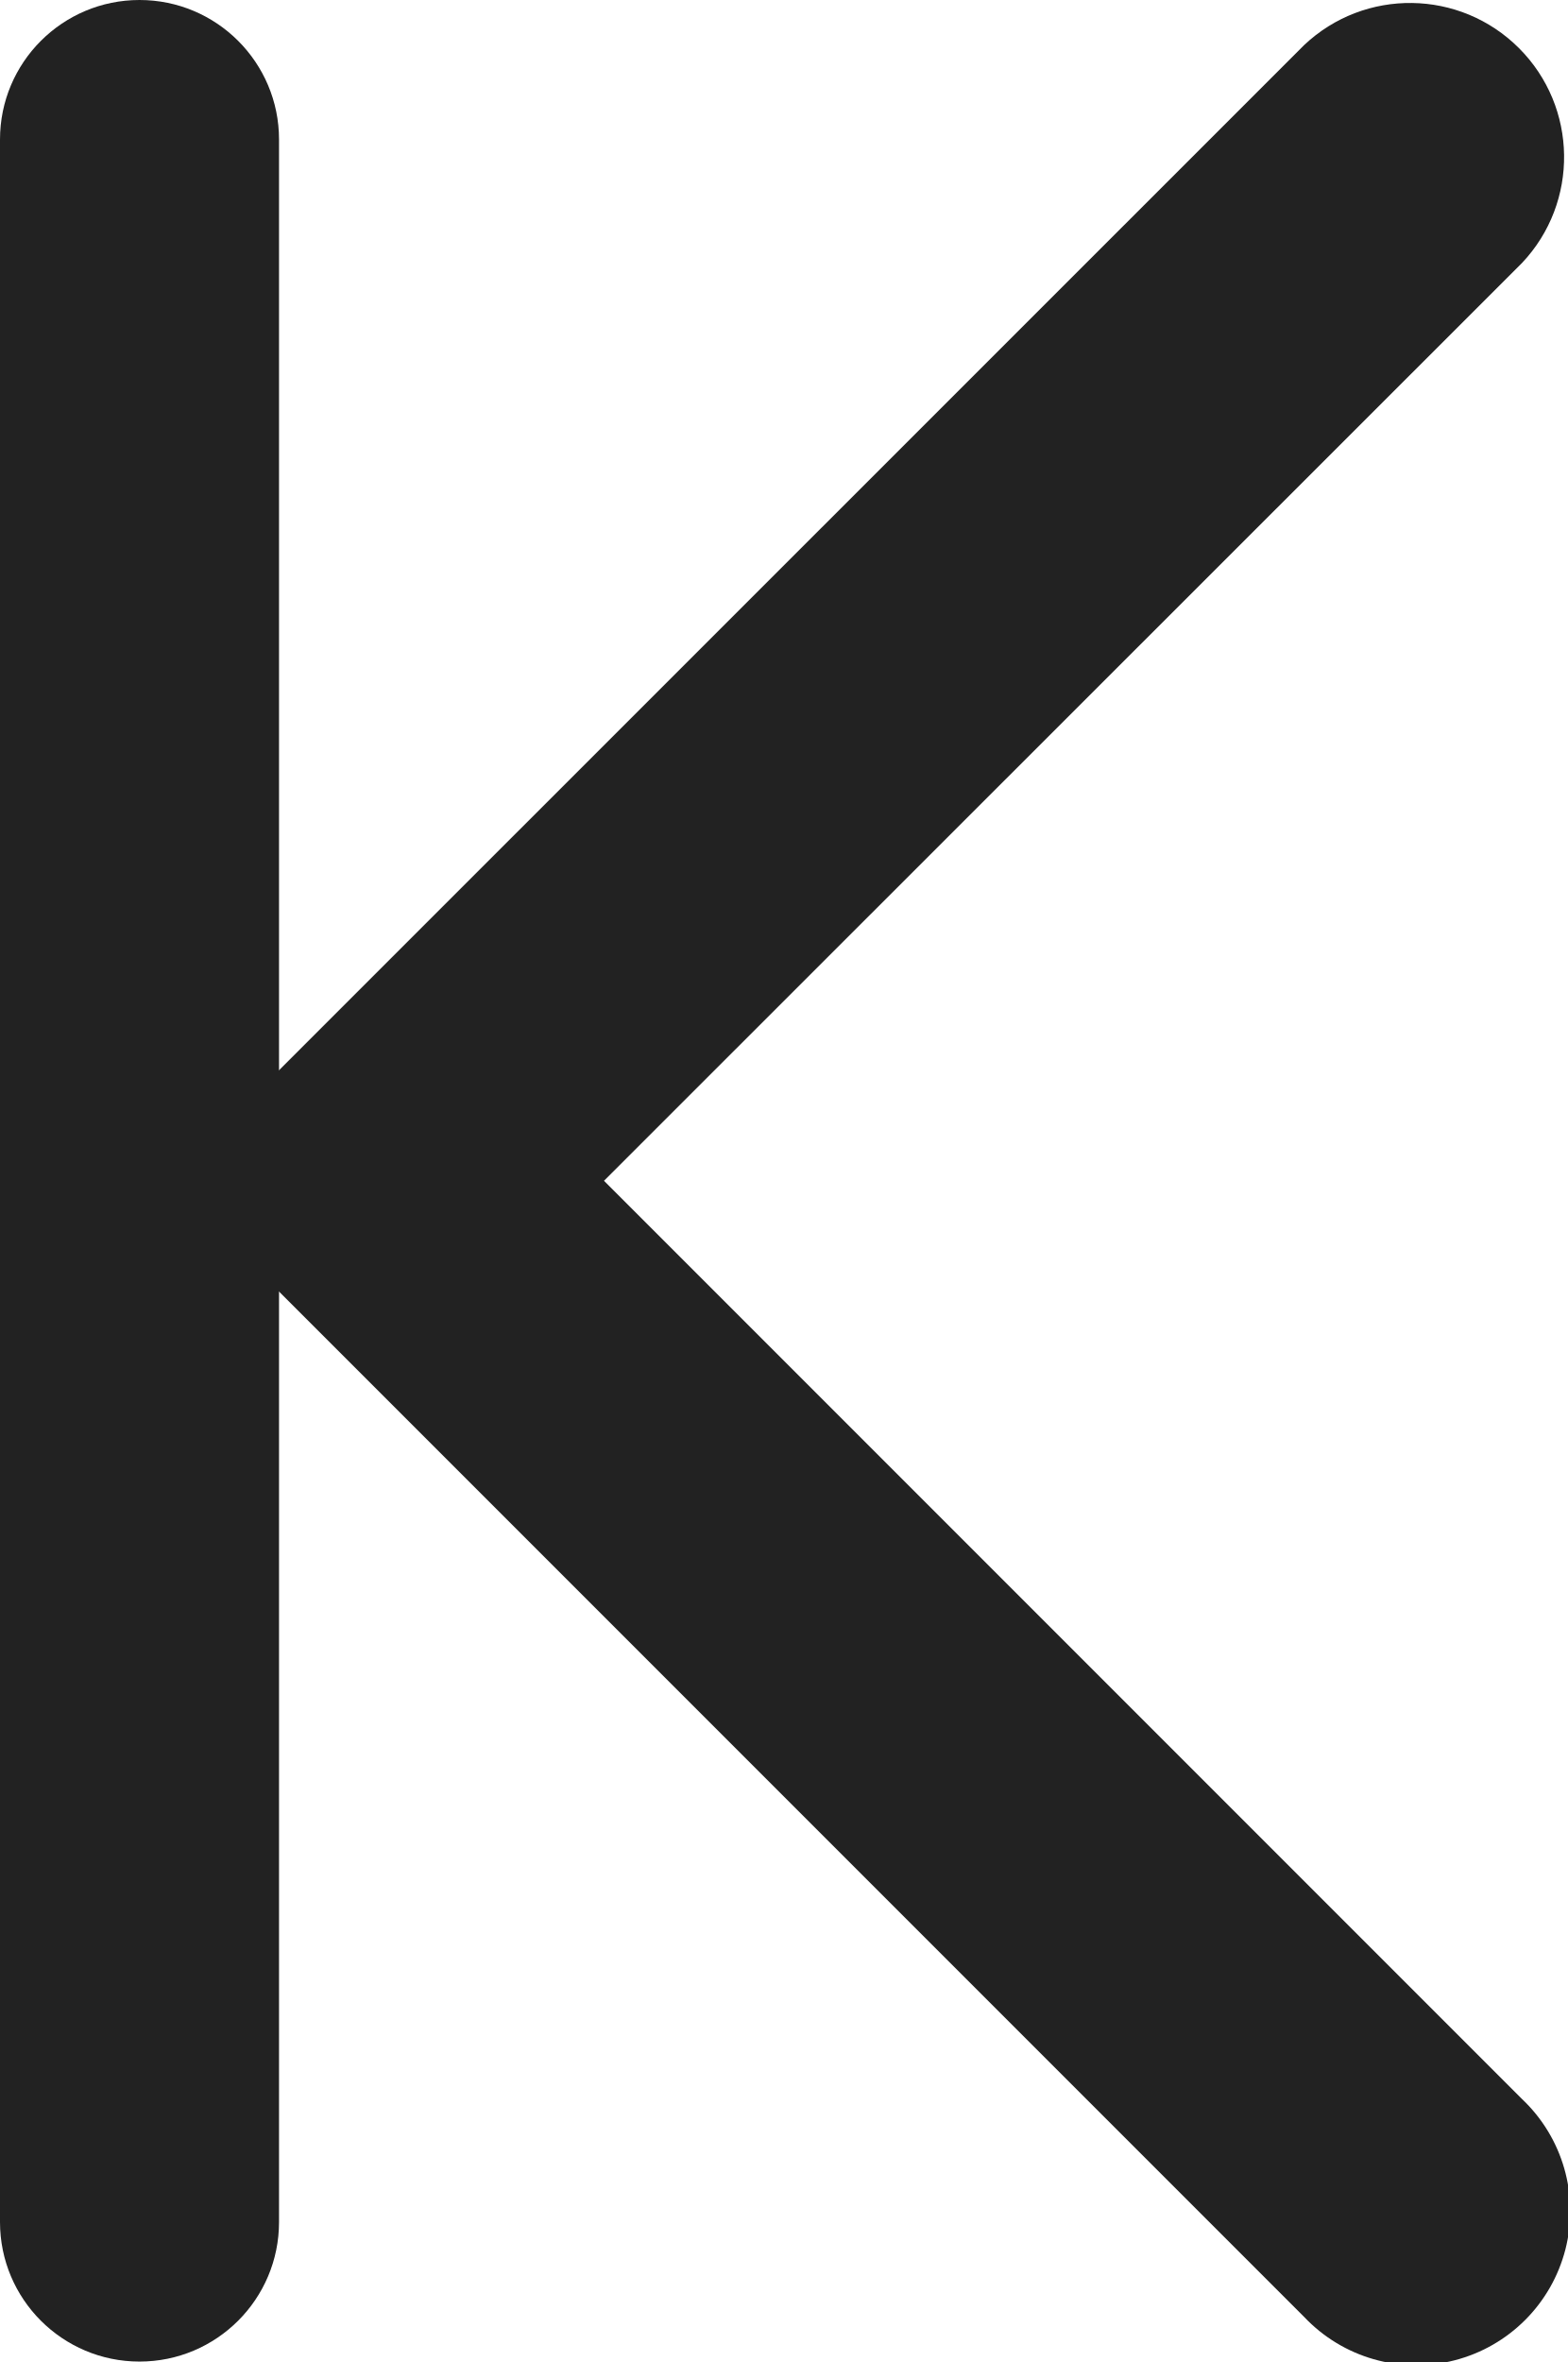
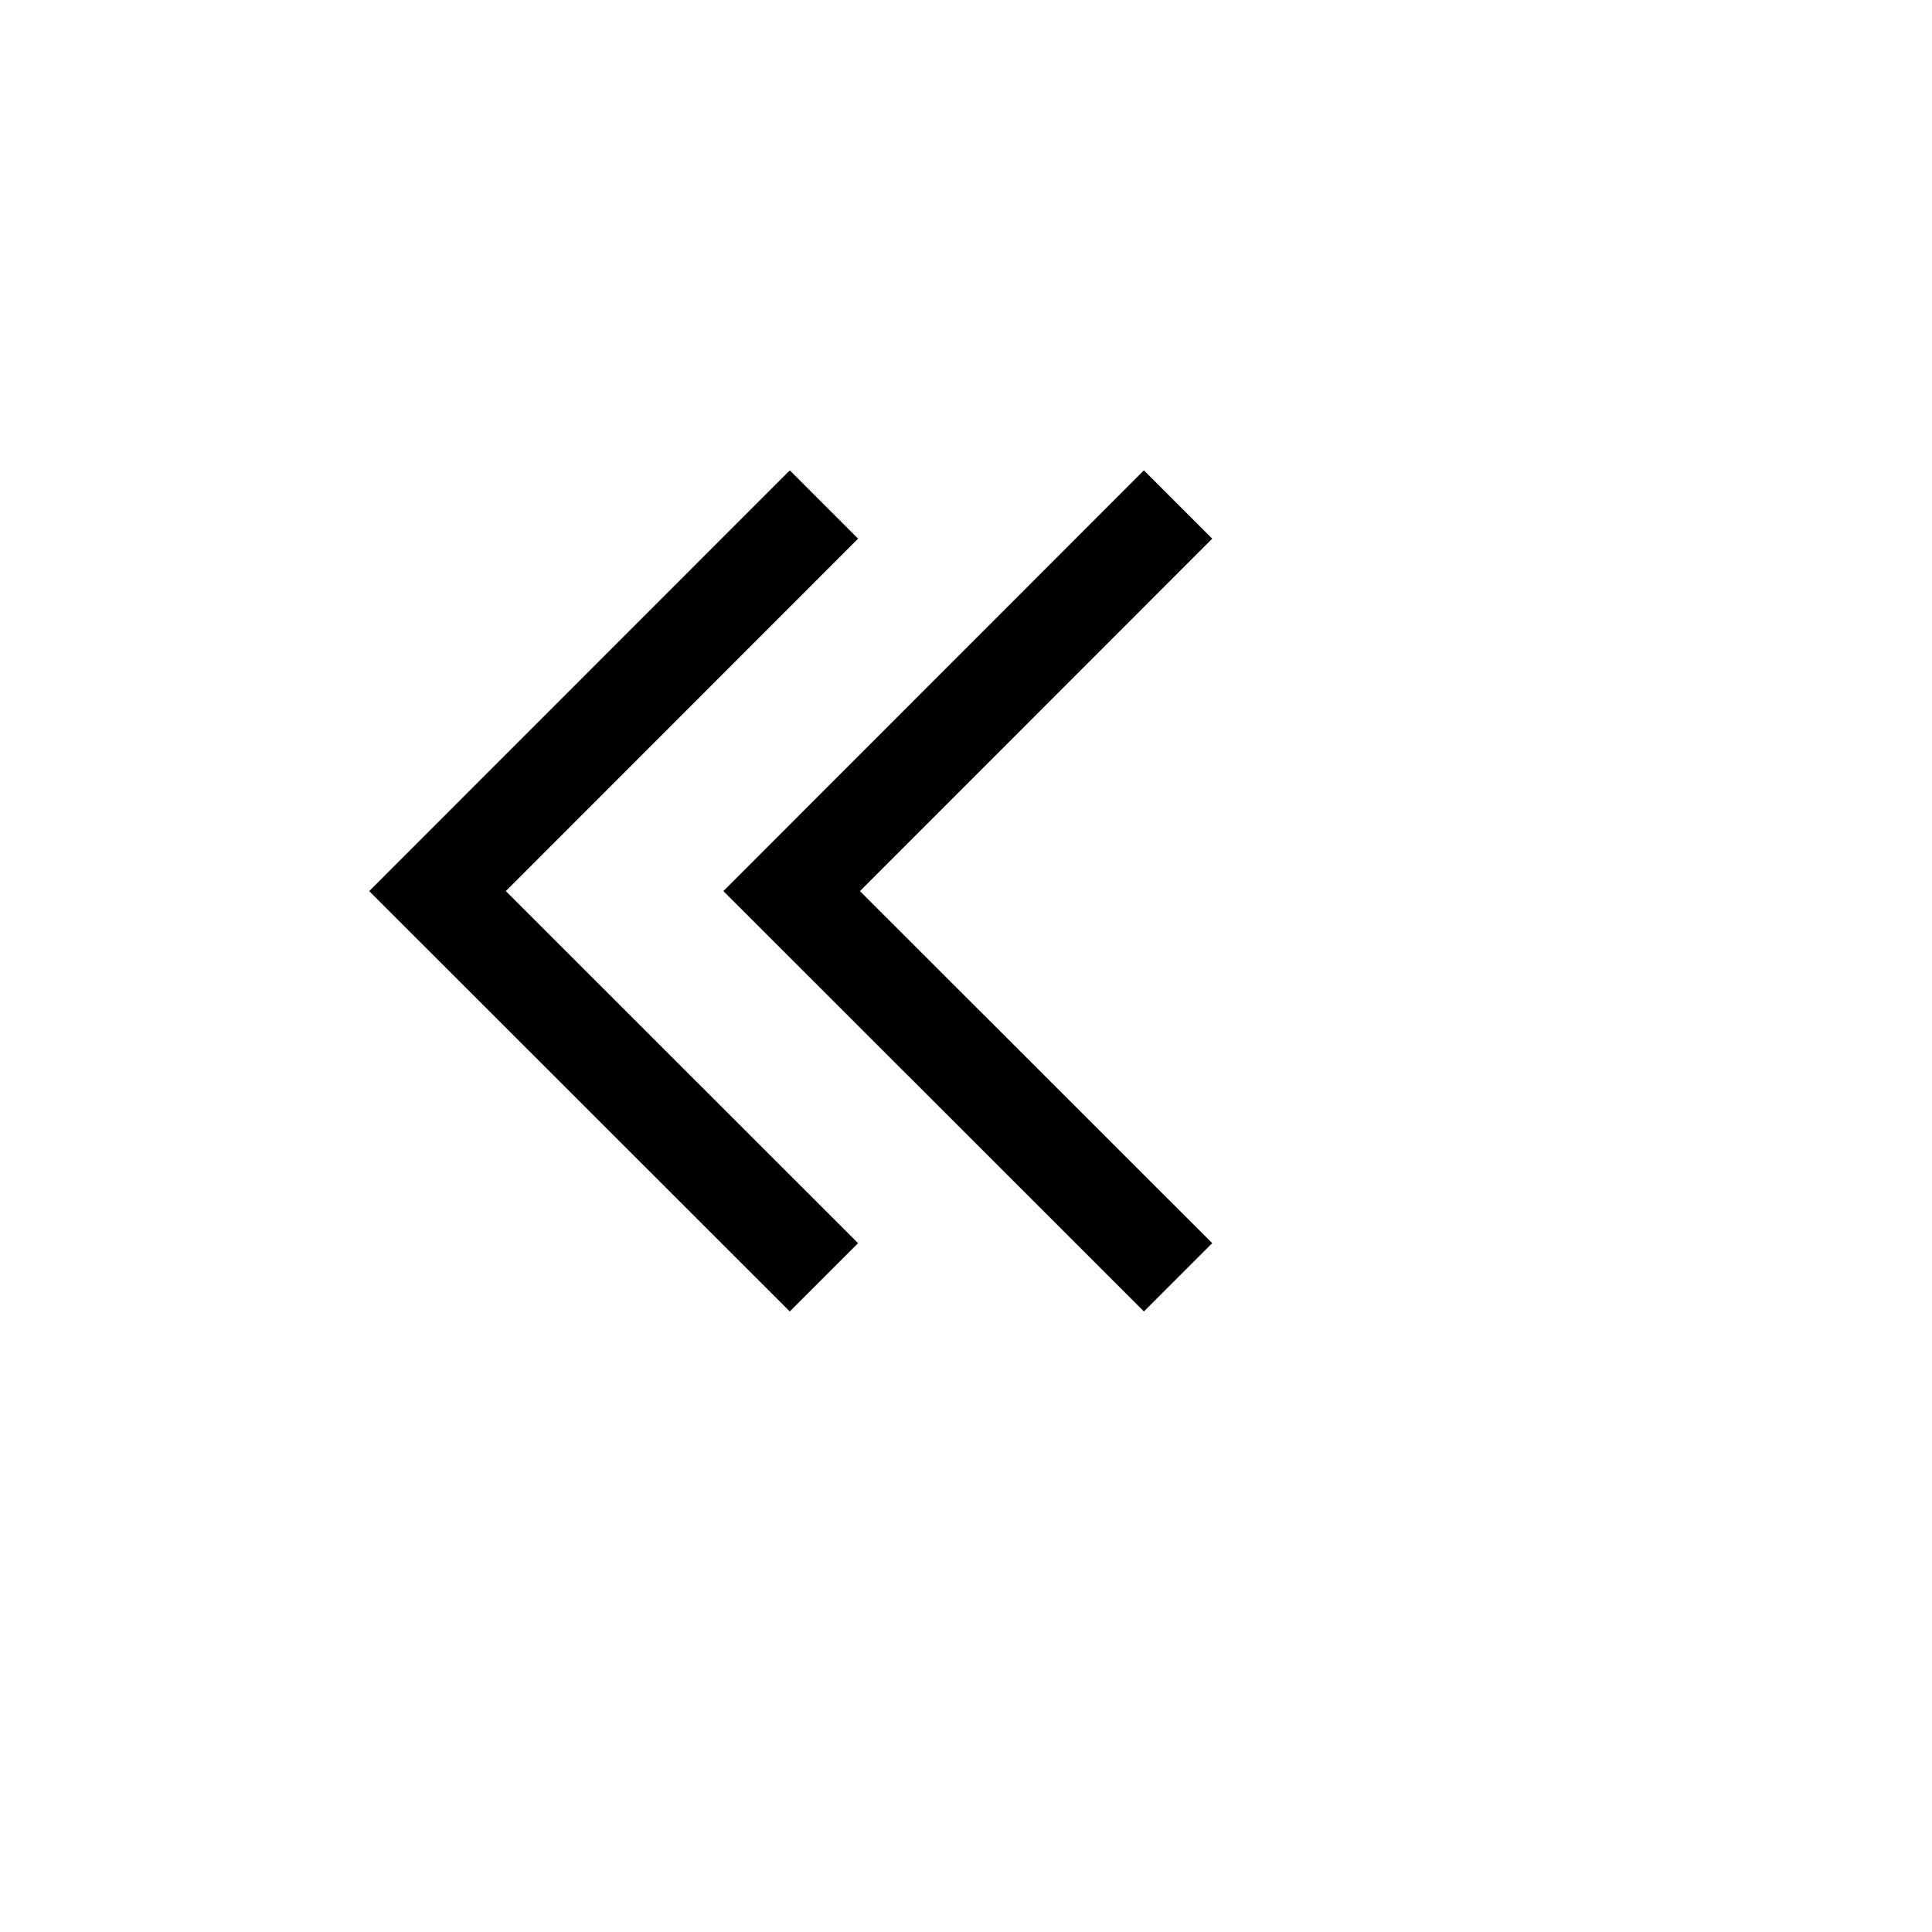
- <svg xmlns="http://www.w3.org/2000/svg" id="Group_69366" data-name="Group 69366" width="7.301" height="11.002" viewBox="0 0 7.301 11.002">
-   <g id="Group_69210" data-name="Group 69210" transform="translate(0 0)">
-     <g id="Group_69209" data-name="Group 69209" transform="translate(0)">
-       <rect id="Rectangle_6495" data-name="Rectangle 6495" width="1.3" height="11" rx="0.65" fill="#222" />
-     </g>
-   </g>
-   <g id="Group_69324" data-name="Group 69324" transform="translate(1.082 0)">
-     <path id="Path_66738" data-name="Path 66738" d="M5.5,4.487,9.777.21a.718.718,0,1,1,1.015,1.015L6.008,6.009a.717.717,0,0,1-1.015,0L.21,1.225A.718.718,0,0,1,1.225.21L5.5,4.487Z" transform="translate(6.219 0) rotate(90)" fill="#222" />
-   </g>
+ <svg xmlns="http://www.w3.org/2000/svg" class="svg-icon" style="width: 11px;height: 11px;vertical-align: middle;fill: currentColor;overflow: hidden;" viewBox="0 0 1024 1024" version="1.1">
+   <path d="M418.6 695.1L195.7 472.3l222.9-223 36.2 36.2-186.7 186.8 186.7 186.6z" />
+   <path d="M606.3 695.1L383.4 472.3l222.9-223 36.2 36.2-186.7 186.8 186.7 186.6z" />
</svg>
